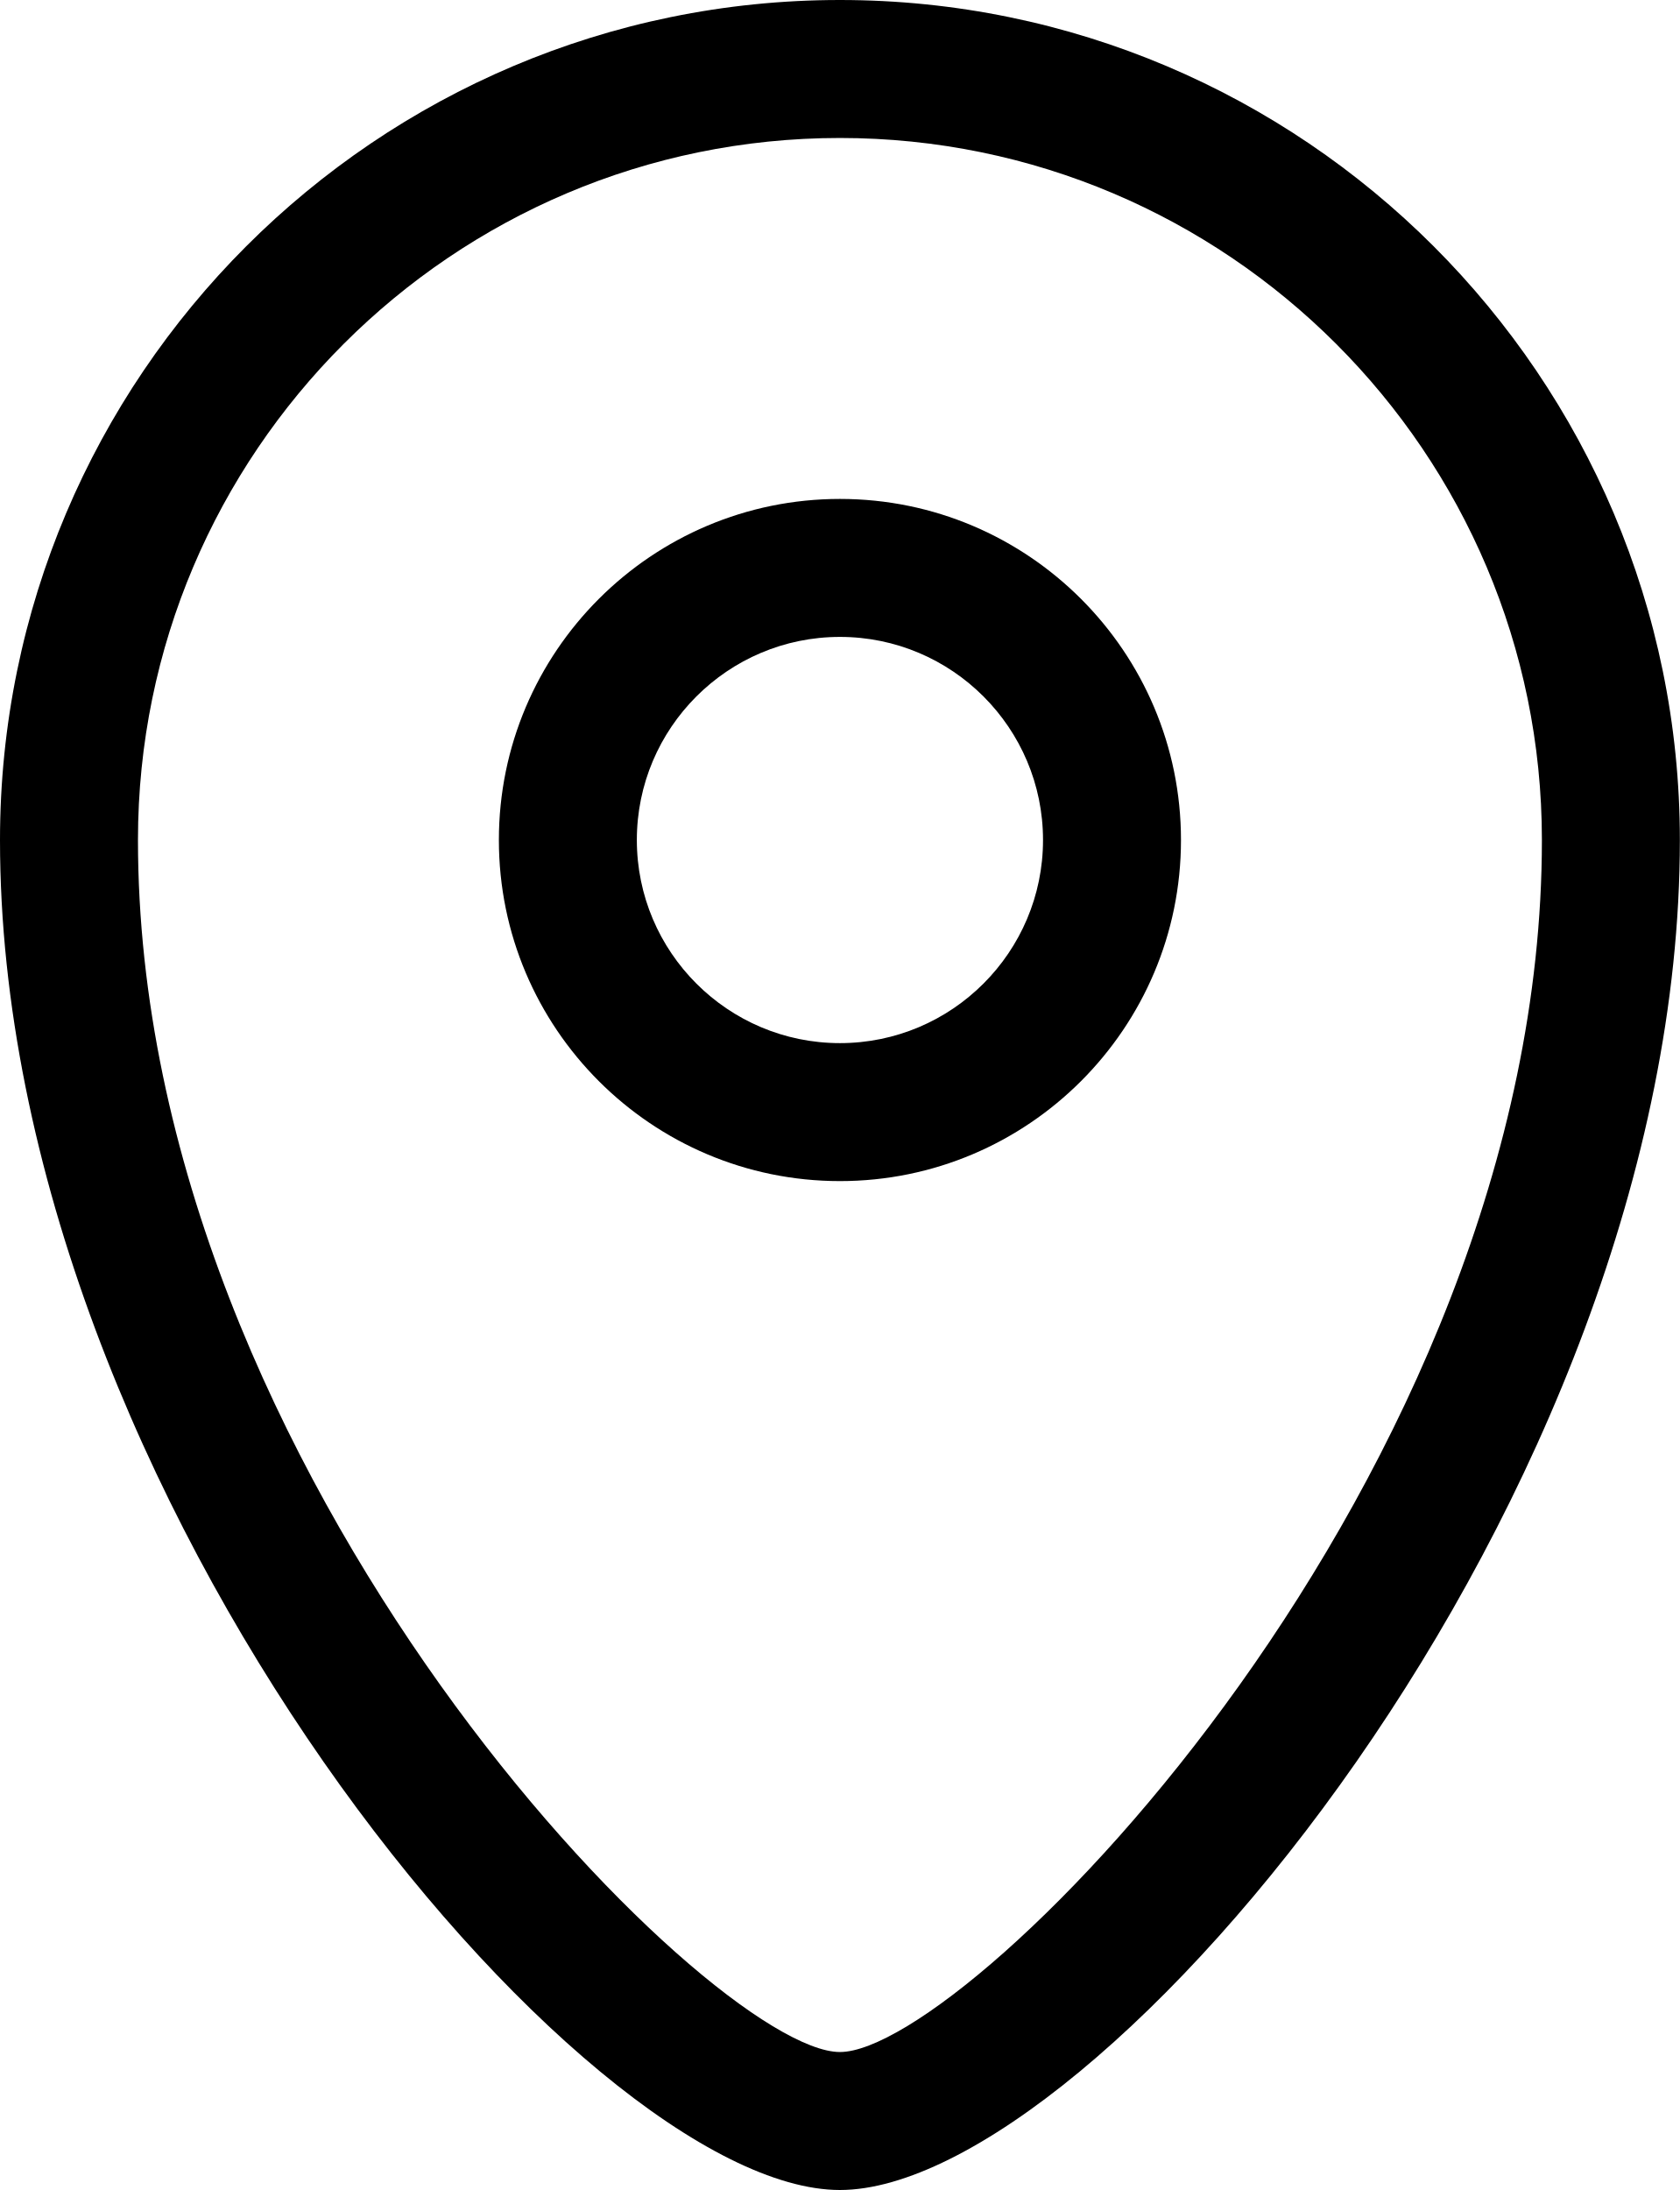
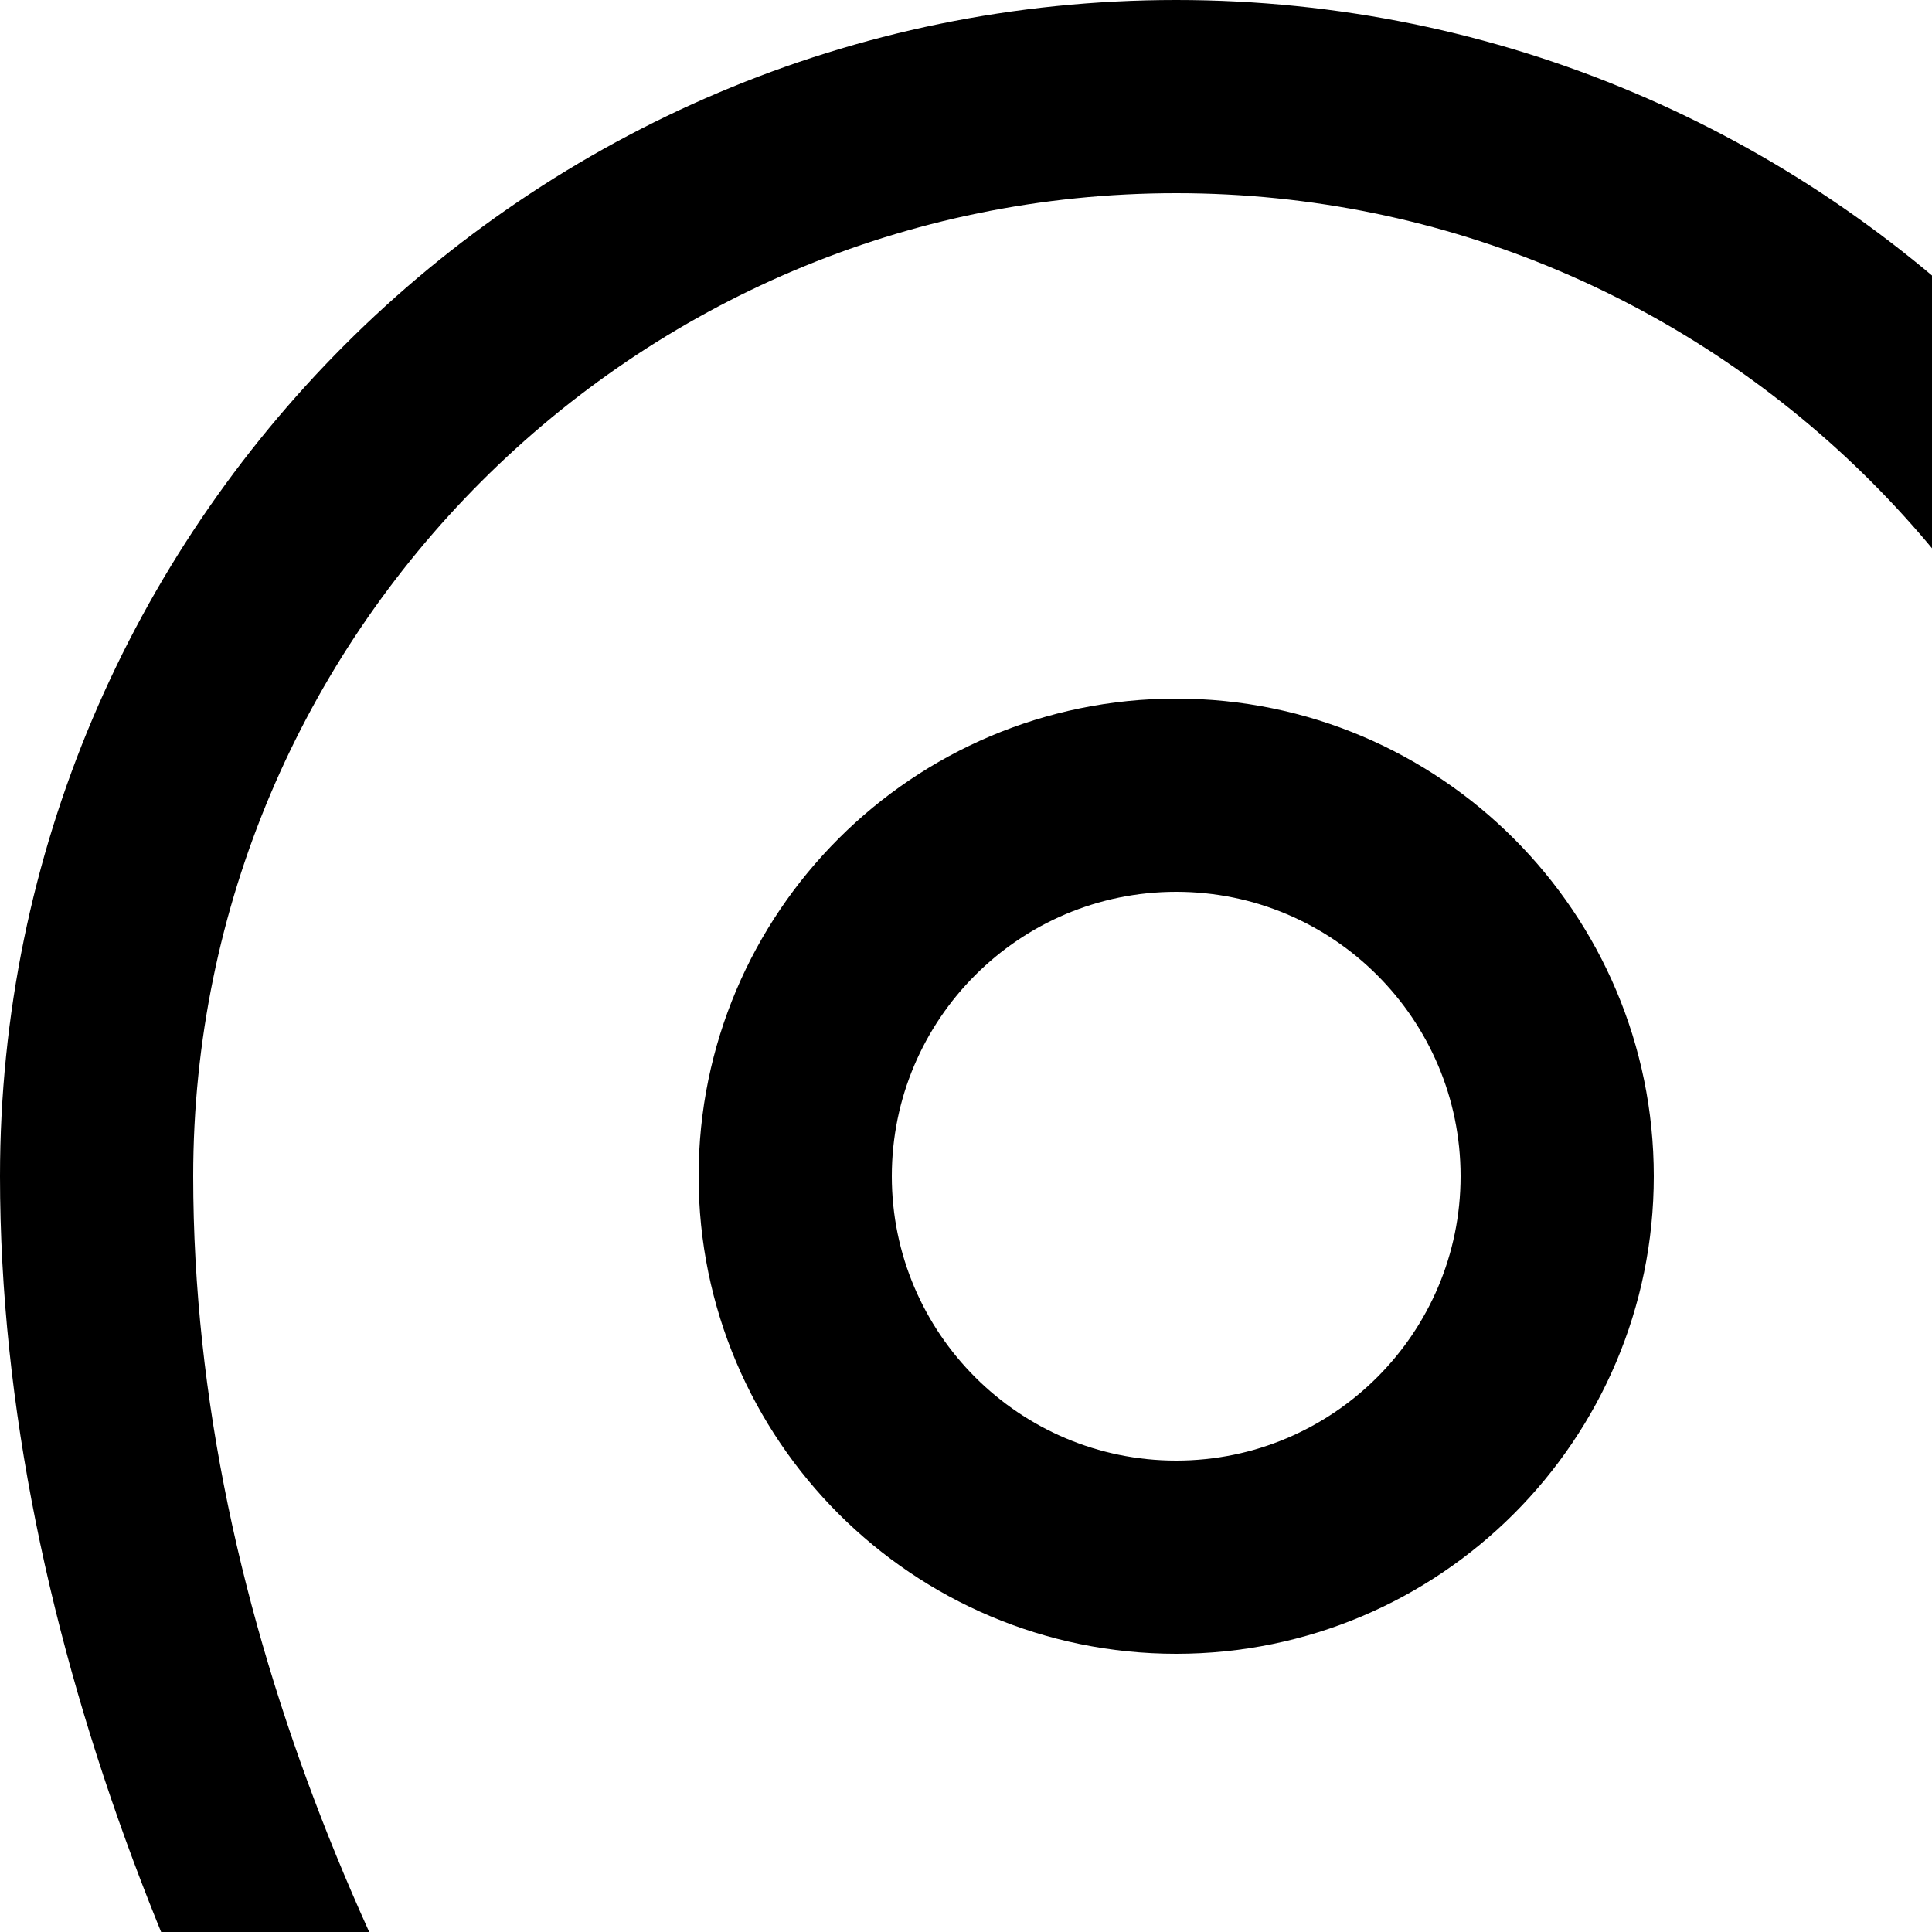
- <svg xmlns="http://www.w3.org/2000/svg" id="Layer_2" data-name="Layer 2" viewBox="0 0 60.87 79.36">
+ <svg xmlns="http://www.w3.org/2000/svg" id="Layer_2" data-name="Layer 2" viewBox="0 0 50 50">
  <defs>
    <style>
      .cls-1 {
        stroke-width: 0px;
      }
    </style>
  </defs>
  <g id="Layer_1-2" data-name="Layer 1">
    <g>
      <path class="cls-1" d="M30.44,42.8c-6.82,0-12.36-5.54-12.36-12.36s5.54-12.36,12.36-12.36,12.36,5.54,12.36,12.36-5.54,12.36-12.36,12.36ZM30.44,23.08c-4.06,0-7.36,3.3-7.36,7.36s3.3,7.36,7.36,7.36,7.36-3.3,7.36-7.36-3.3-7.36-7.36-7.36Z" />
      <path class="cls-1" d="M30.44,79.36C21.12,79.36,0,54.29,0,30.44,0,13.65,13.65,0,30.44,0s30.44,13.65,30.44,30.44c0,23.85-21.12,48.92-30.44,48.92ZM30.44,5c-14.03,0-25.44,11.41-25.44,25.44,0,23.11,20.75,43.92,25.44,43.92s25.44-20.81,25.44-43.92c0-14.03-11.41-25.44-25.44-25.44Z" />
    </g>
  </g>
</svg>
